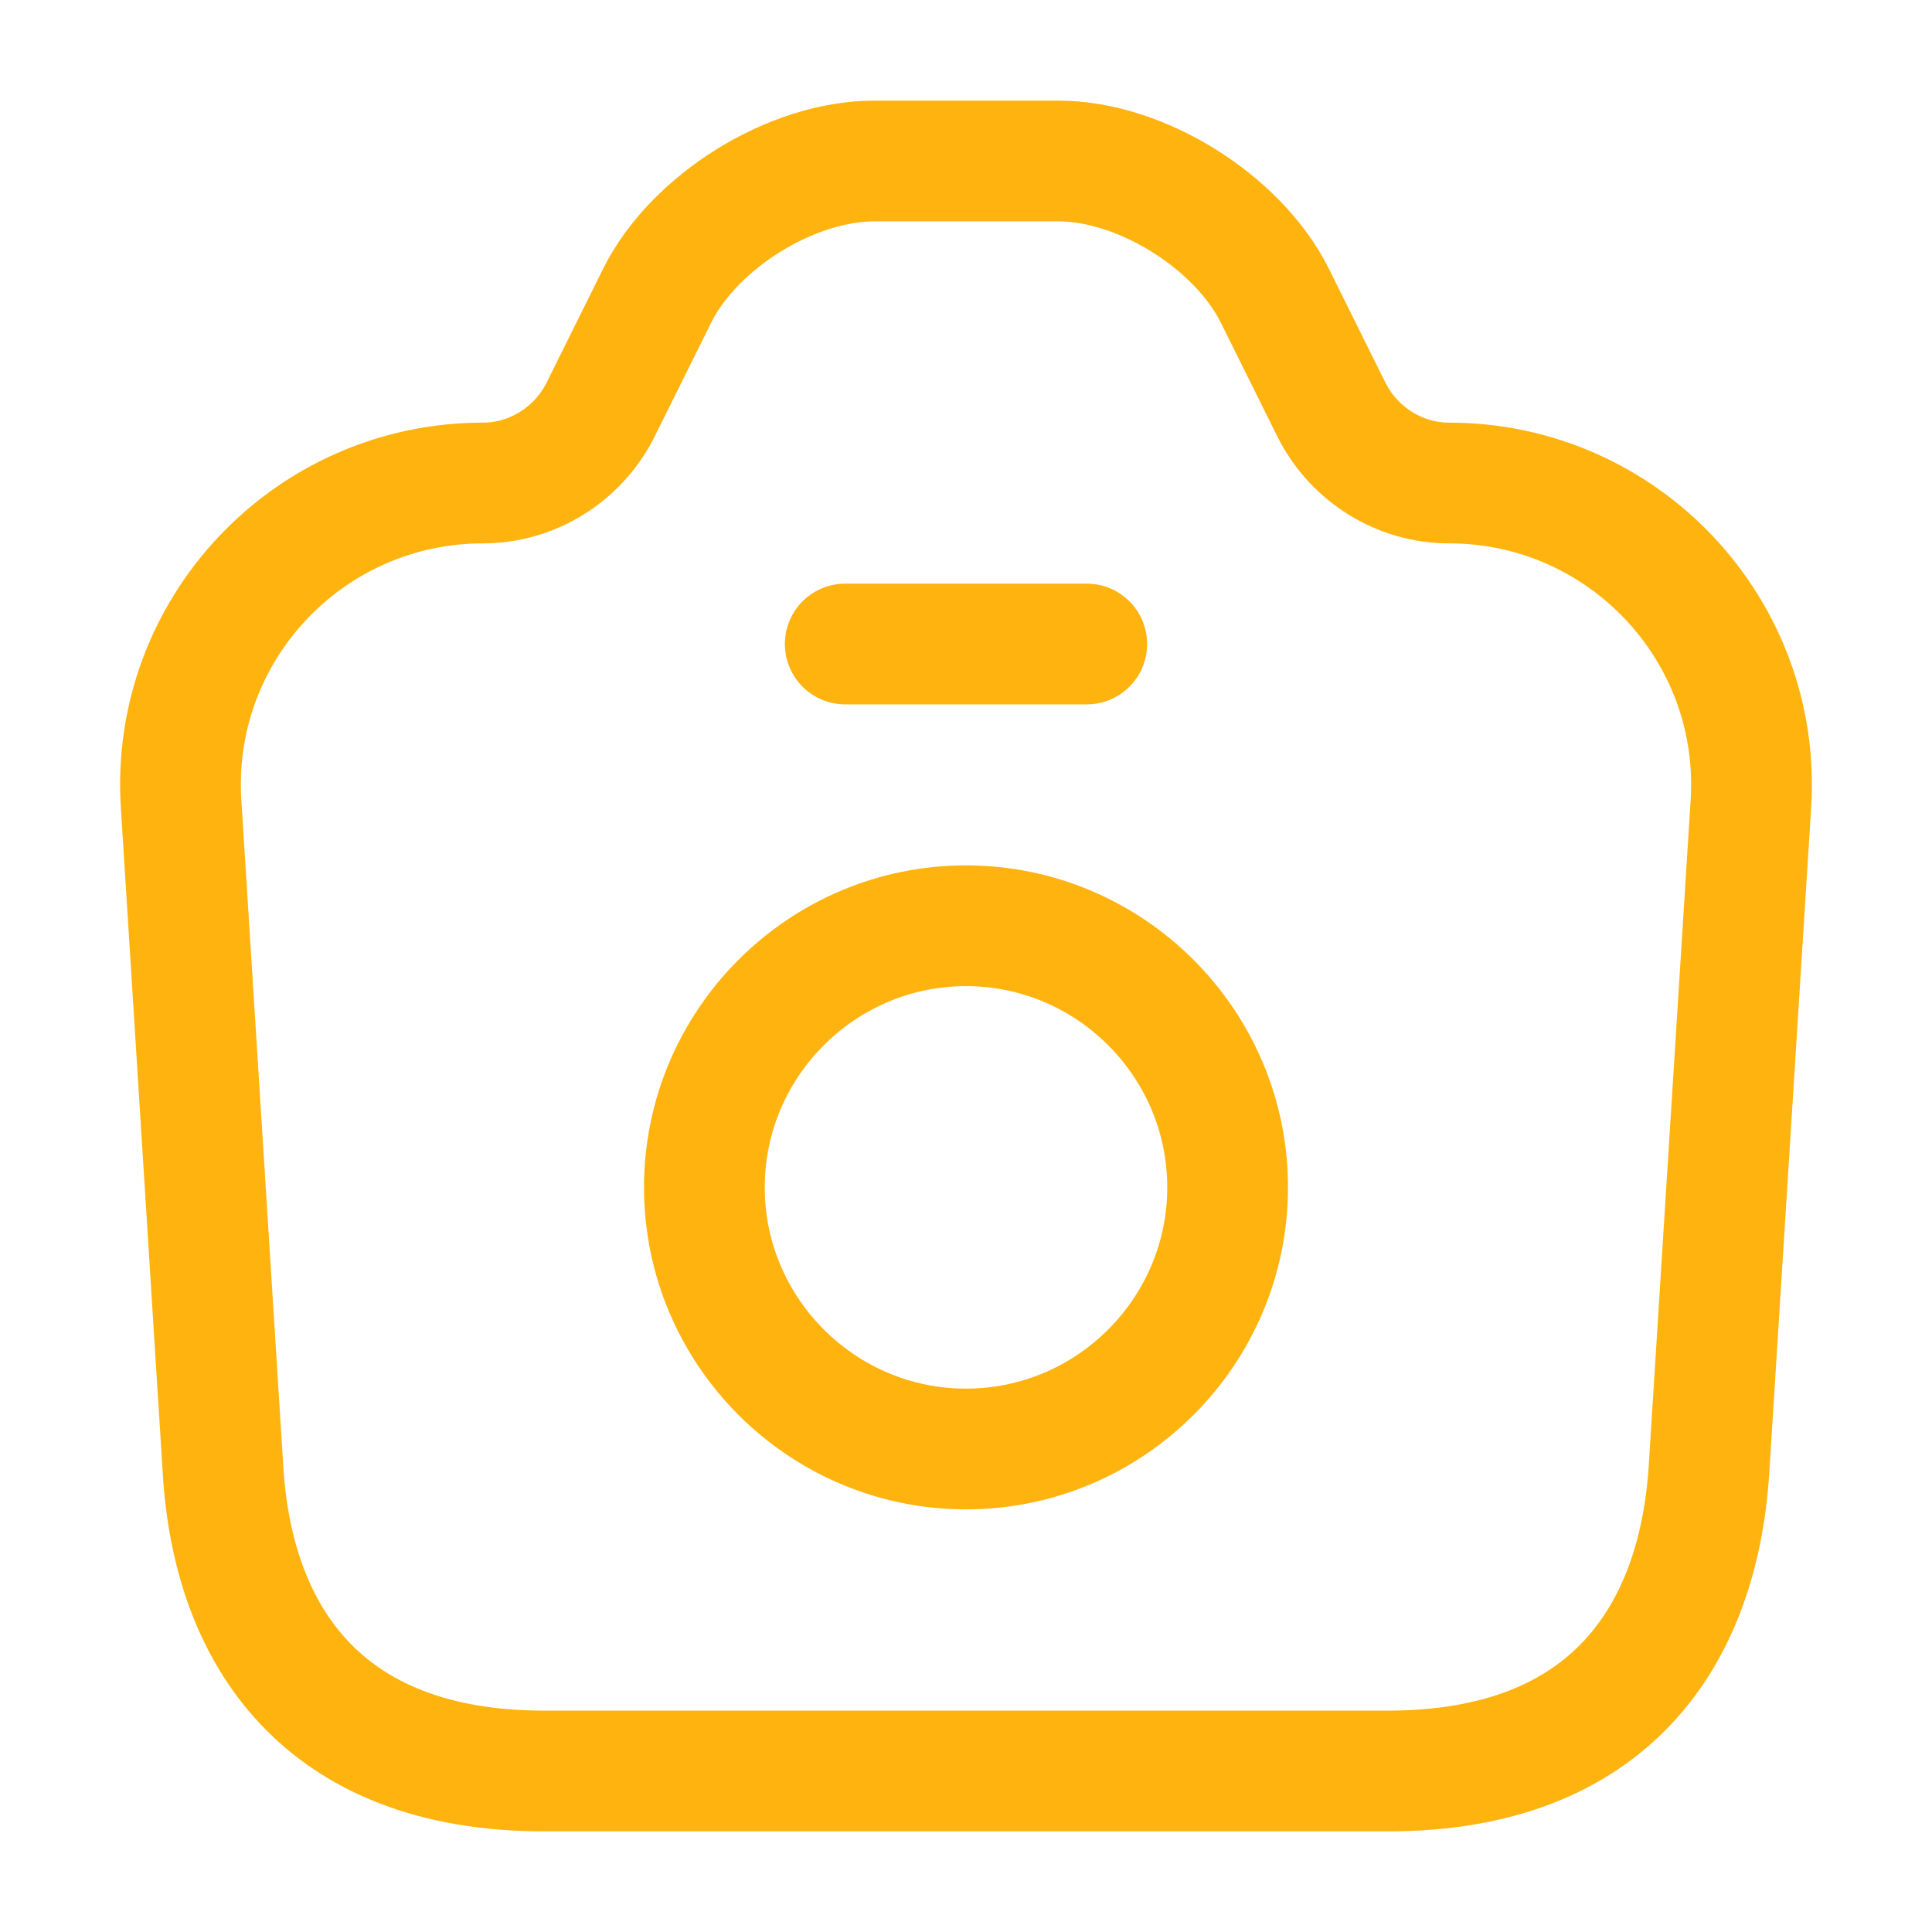
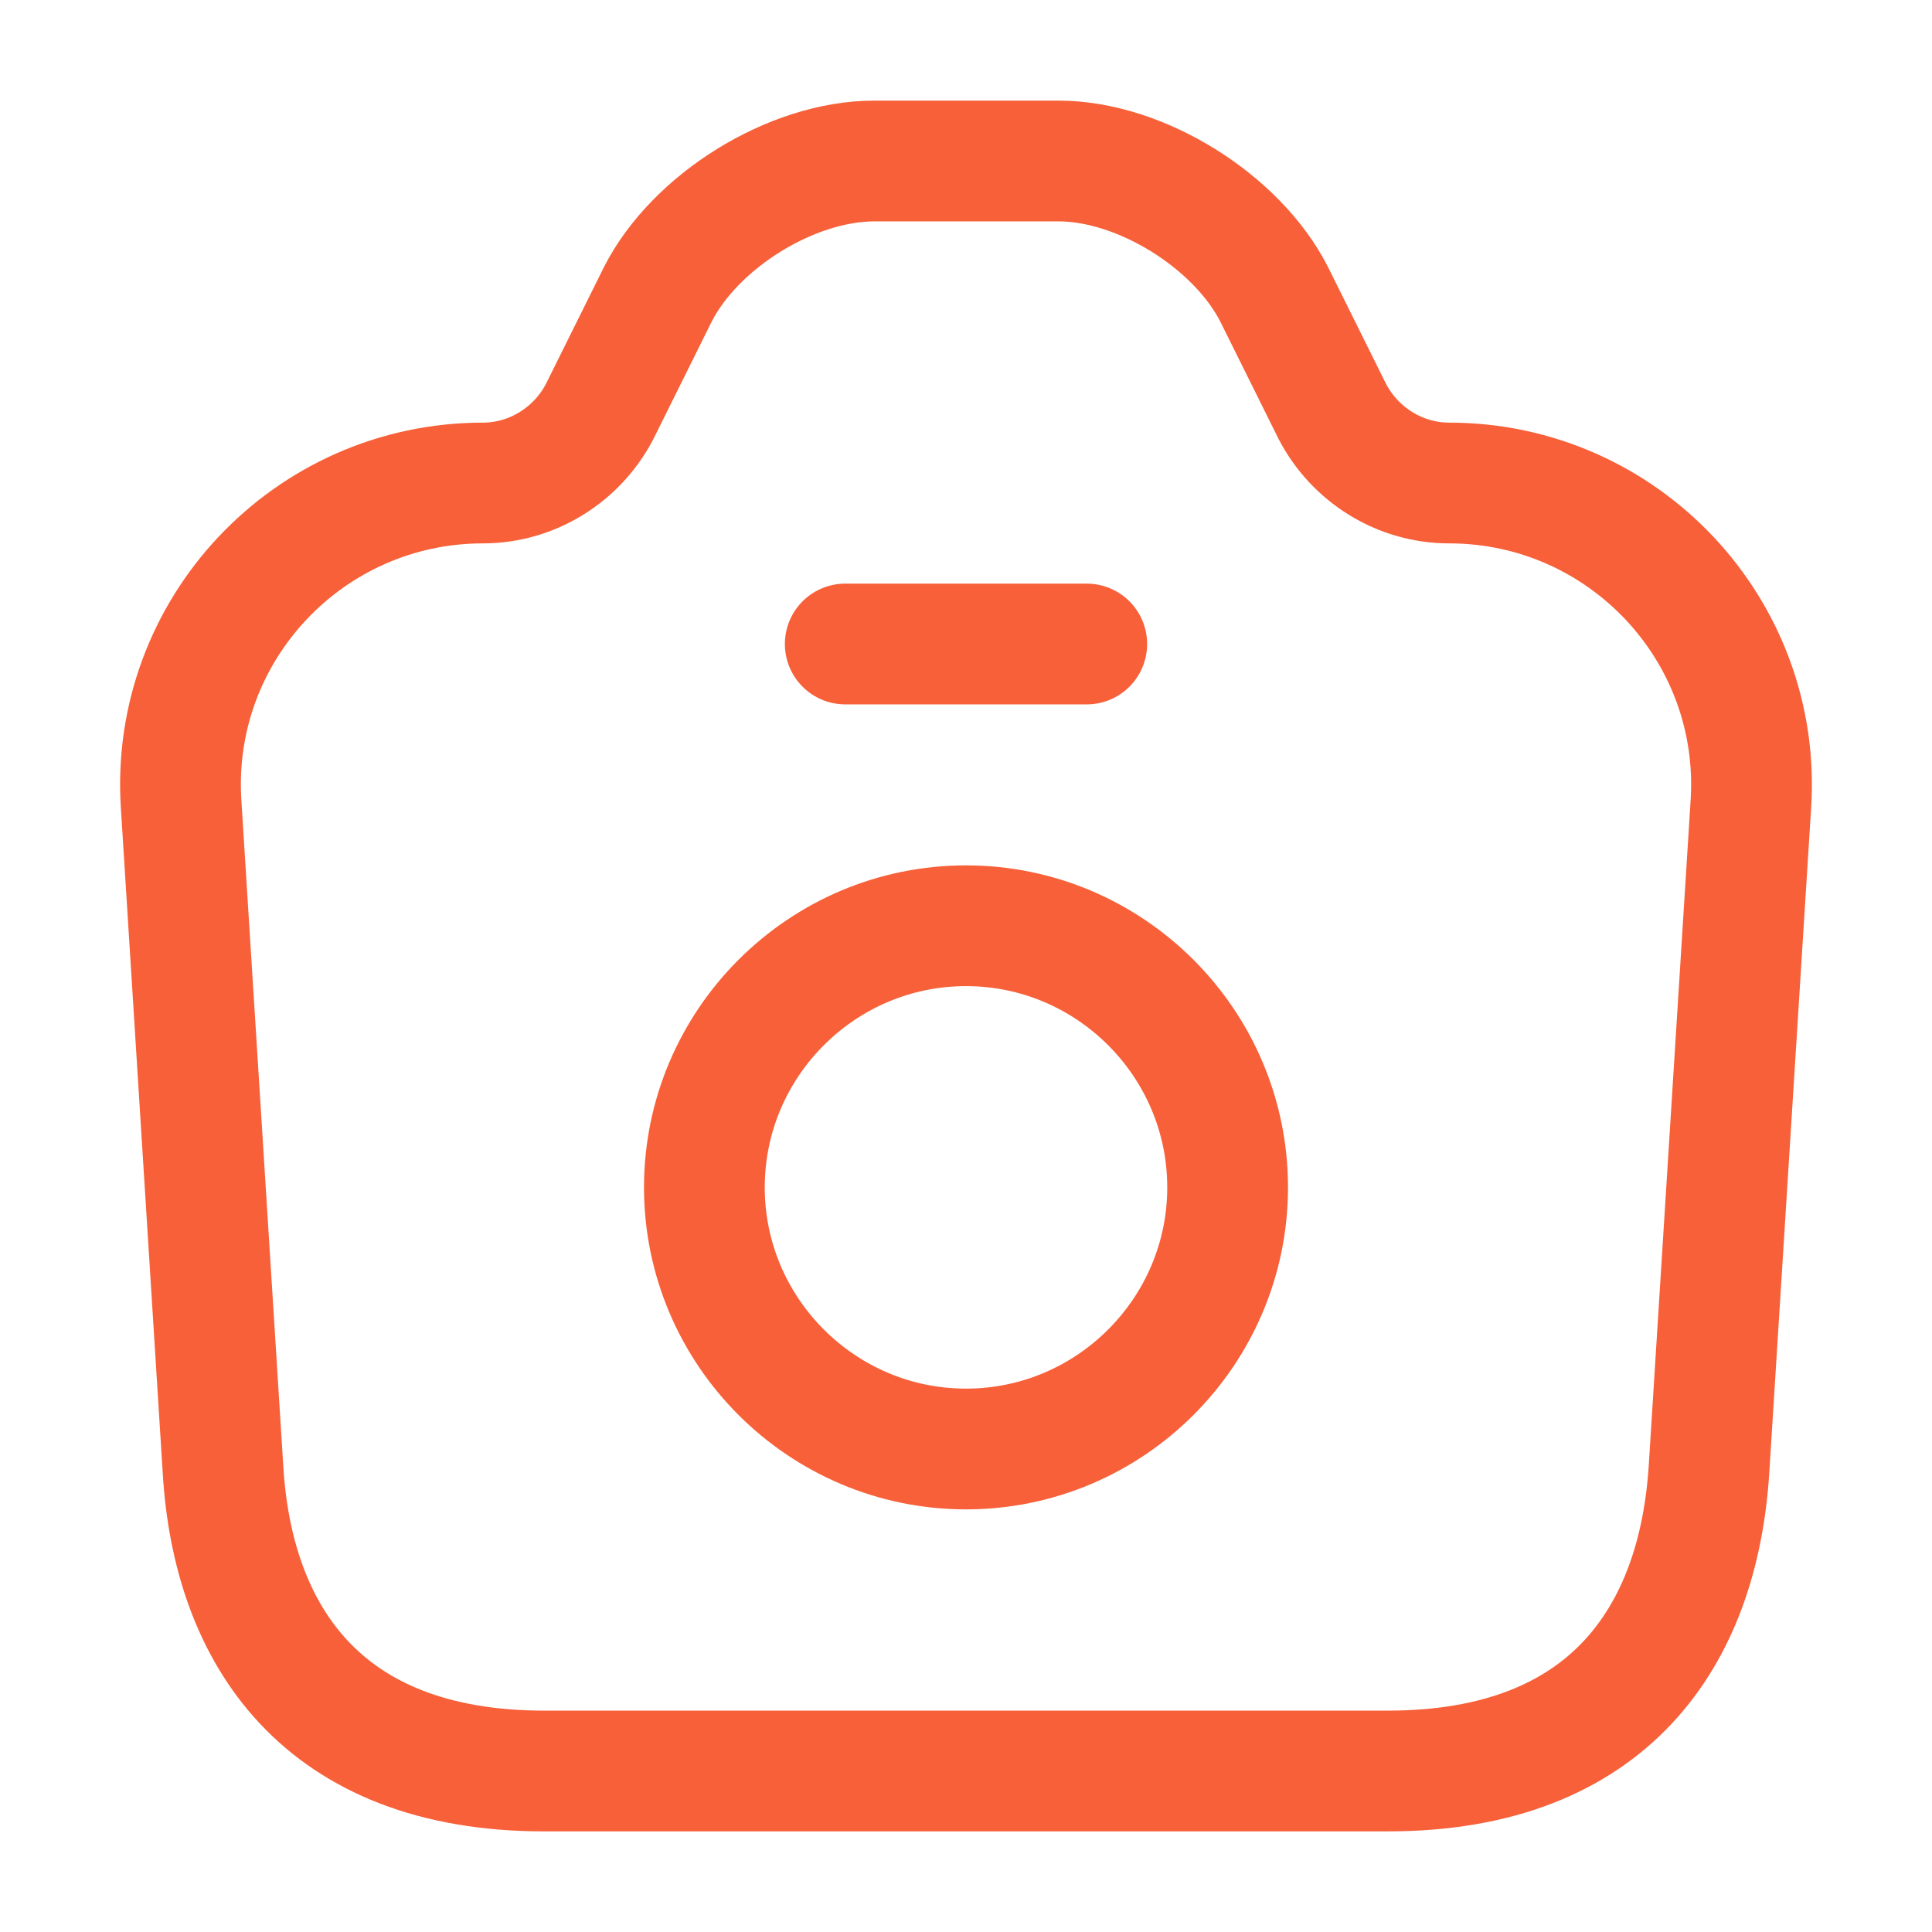
<svg xmlns="http://www.w3.org/2000/svg" width="24" height="24" viewBox="0 0 24 24" fill="none">
-   <path d="M6.76 22H17.24C20 22 21.1 20.31 21.23 18.25L21.75 9.99C21.89 7.83 20.17 6 18 6C17.39 6 16.83 5.65 16.55 5.11L15.83 3.66C15.37 2.75 14.17 2 13.15 2H10.86C9.83 2 8.63 2.75 8.17 3.66L7.45 5.11C7.17 5.65 6.61 6 6 6C3.83 6 2.11 7.83 2.25 9.99L2.77 18.25C2.89 20.31 4 22 6.76 22Z" stroke="#FFB30F" stroke-width="1.5" stroke-linecap="round" stroke-linejoin="round" />
-   <path d="M10.5 8H13.5" stroke="#FFB30F" stroke-width="1.5" stroke-linecap="round" stroke-linejoin="round" />
-   <path d="M12 18C13.79 18 15.25 16.54 15.25 14.75C15.25 12.96 13.79 11.5 12 11.5C10.21 11.5 8.75 12.96 8.75 14.75C8.75 16.54 10.21 18 12 18Z" stroke="#FFB30F" stroke-width="1.5" stroke-linecap="round" stroke-linejoin="round" />
+   <path d="M6.76 22H17.24C20 22 21.1 20.31 21.23 18.25L21.75 9.99C21.89 7.83 20.17 6 18 6C17.39 6 16.83 5.65 16.55 5.11L15.83 3.66C15.37 2.75 14.17 2 13.15 2H10.86C9.83 2 8.63 2.75 8.17 3.66L7.45 5.11C7.17 5.65 6.61 6 6 6C3.83 6 2.11 7.83 2.25 9.99L2.77 18.25C2.89 20.31 4 22 6.76 22Z" stroke="#F76039" stroke-width="1.5" stroke-linecap="round" stroke-linejoin="round" />
+   <path d="M10.5 8H13.5" stroke="#F76039" stroke-width="1.5" stroke-linecap="round" stroke-linejoin="round" />
+   <path d="M12 18C13.79 18 15.25 16.54 15.25 14.75C15.25 12.96 13.79 11.5 12 11.5C10.21 11.5 8.75 12.96 8.75 14.75C8.75 16.54 10.21 18 12 18Z" stroke="#F76039" stroke-width="1.5" stroke-linecap="round" stroke-linejoin="round" />
</svg>
